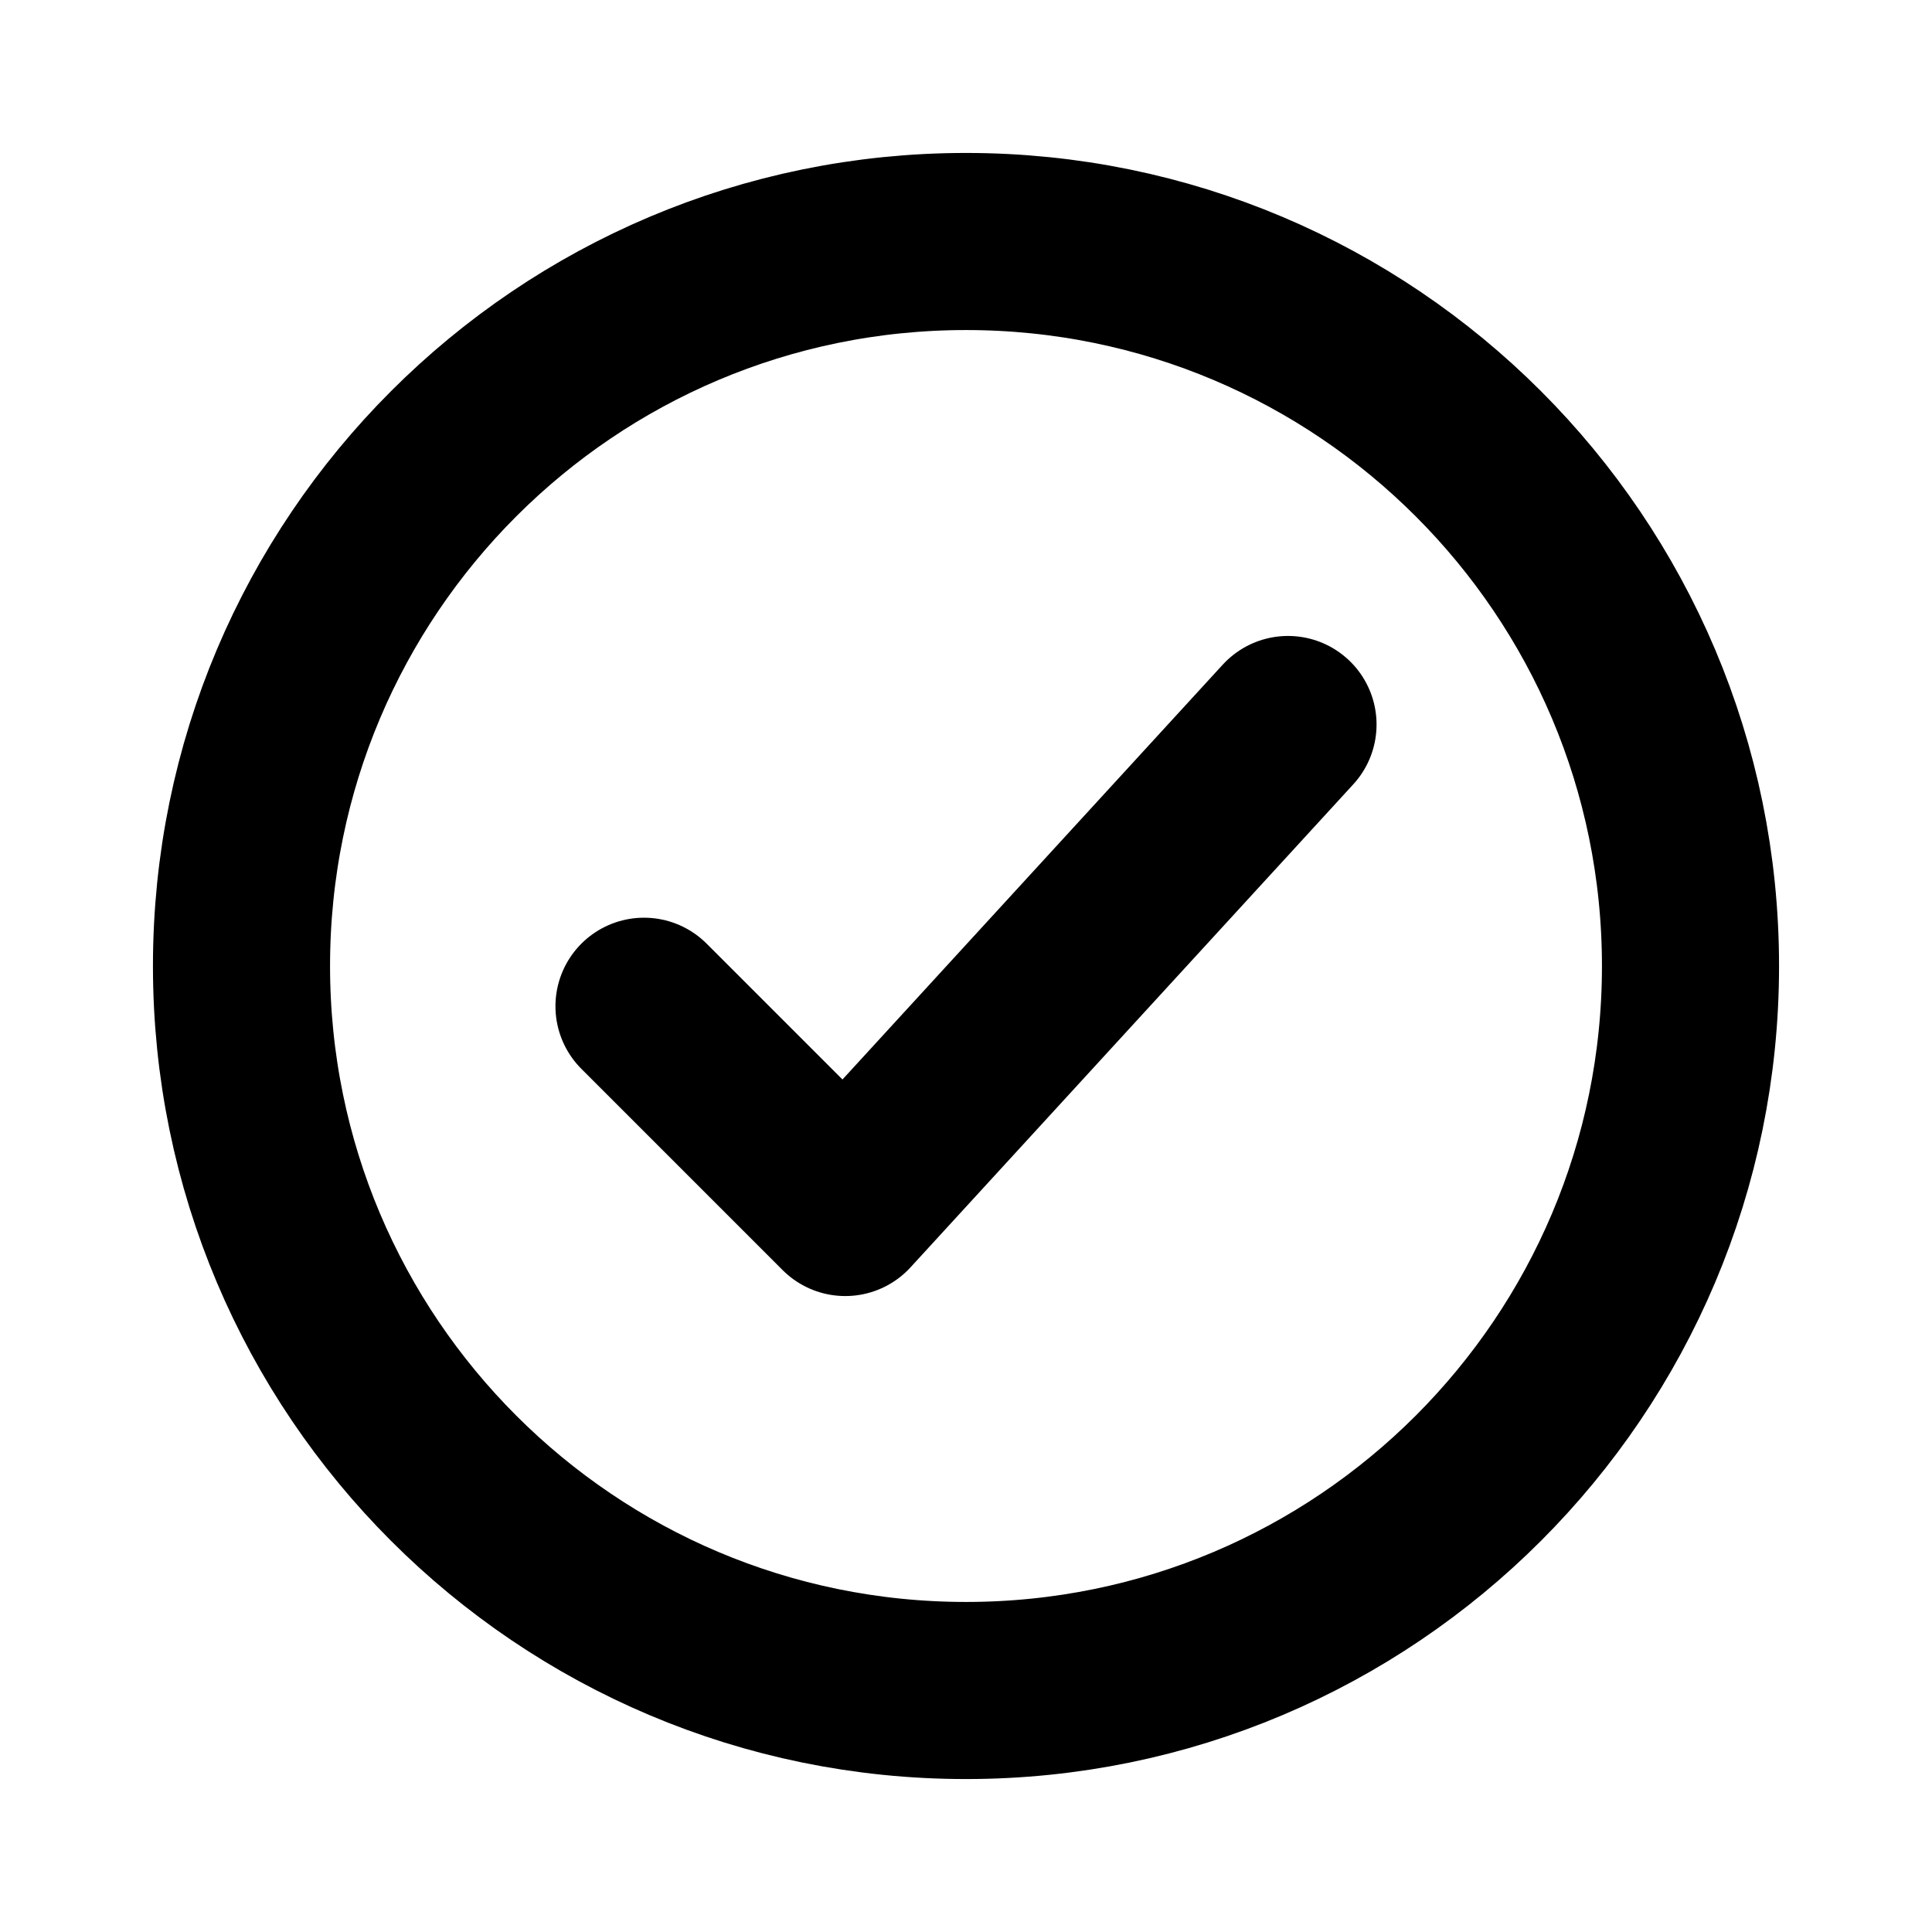
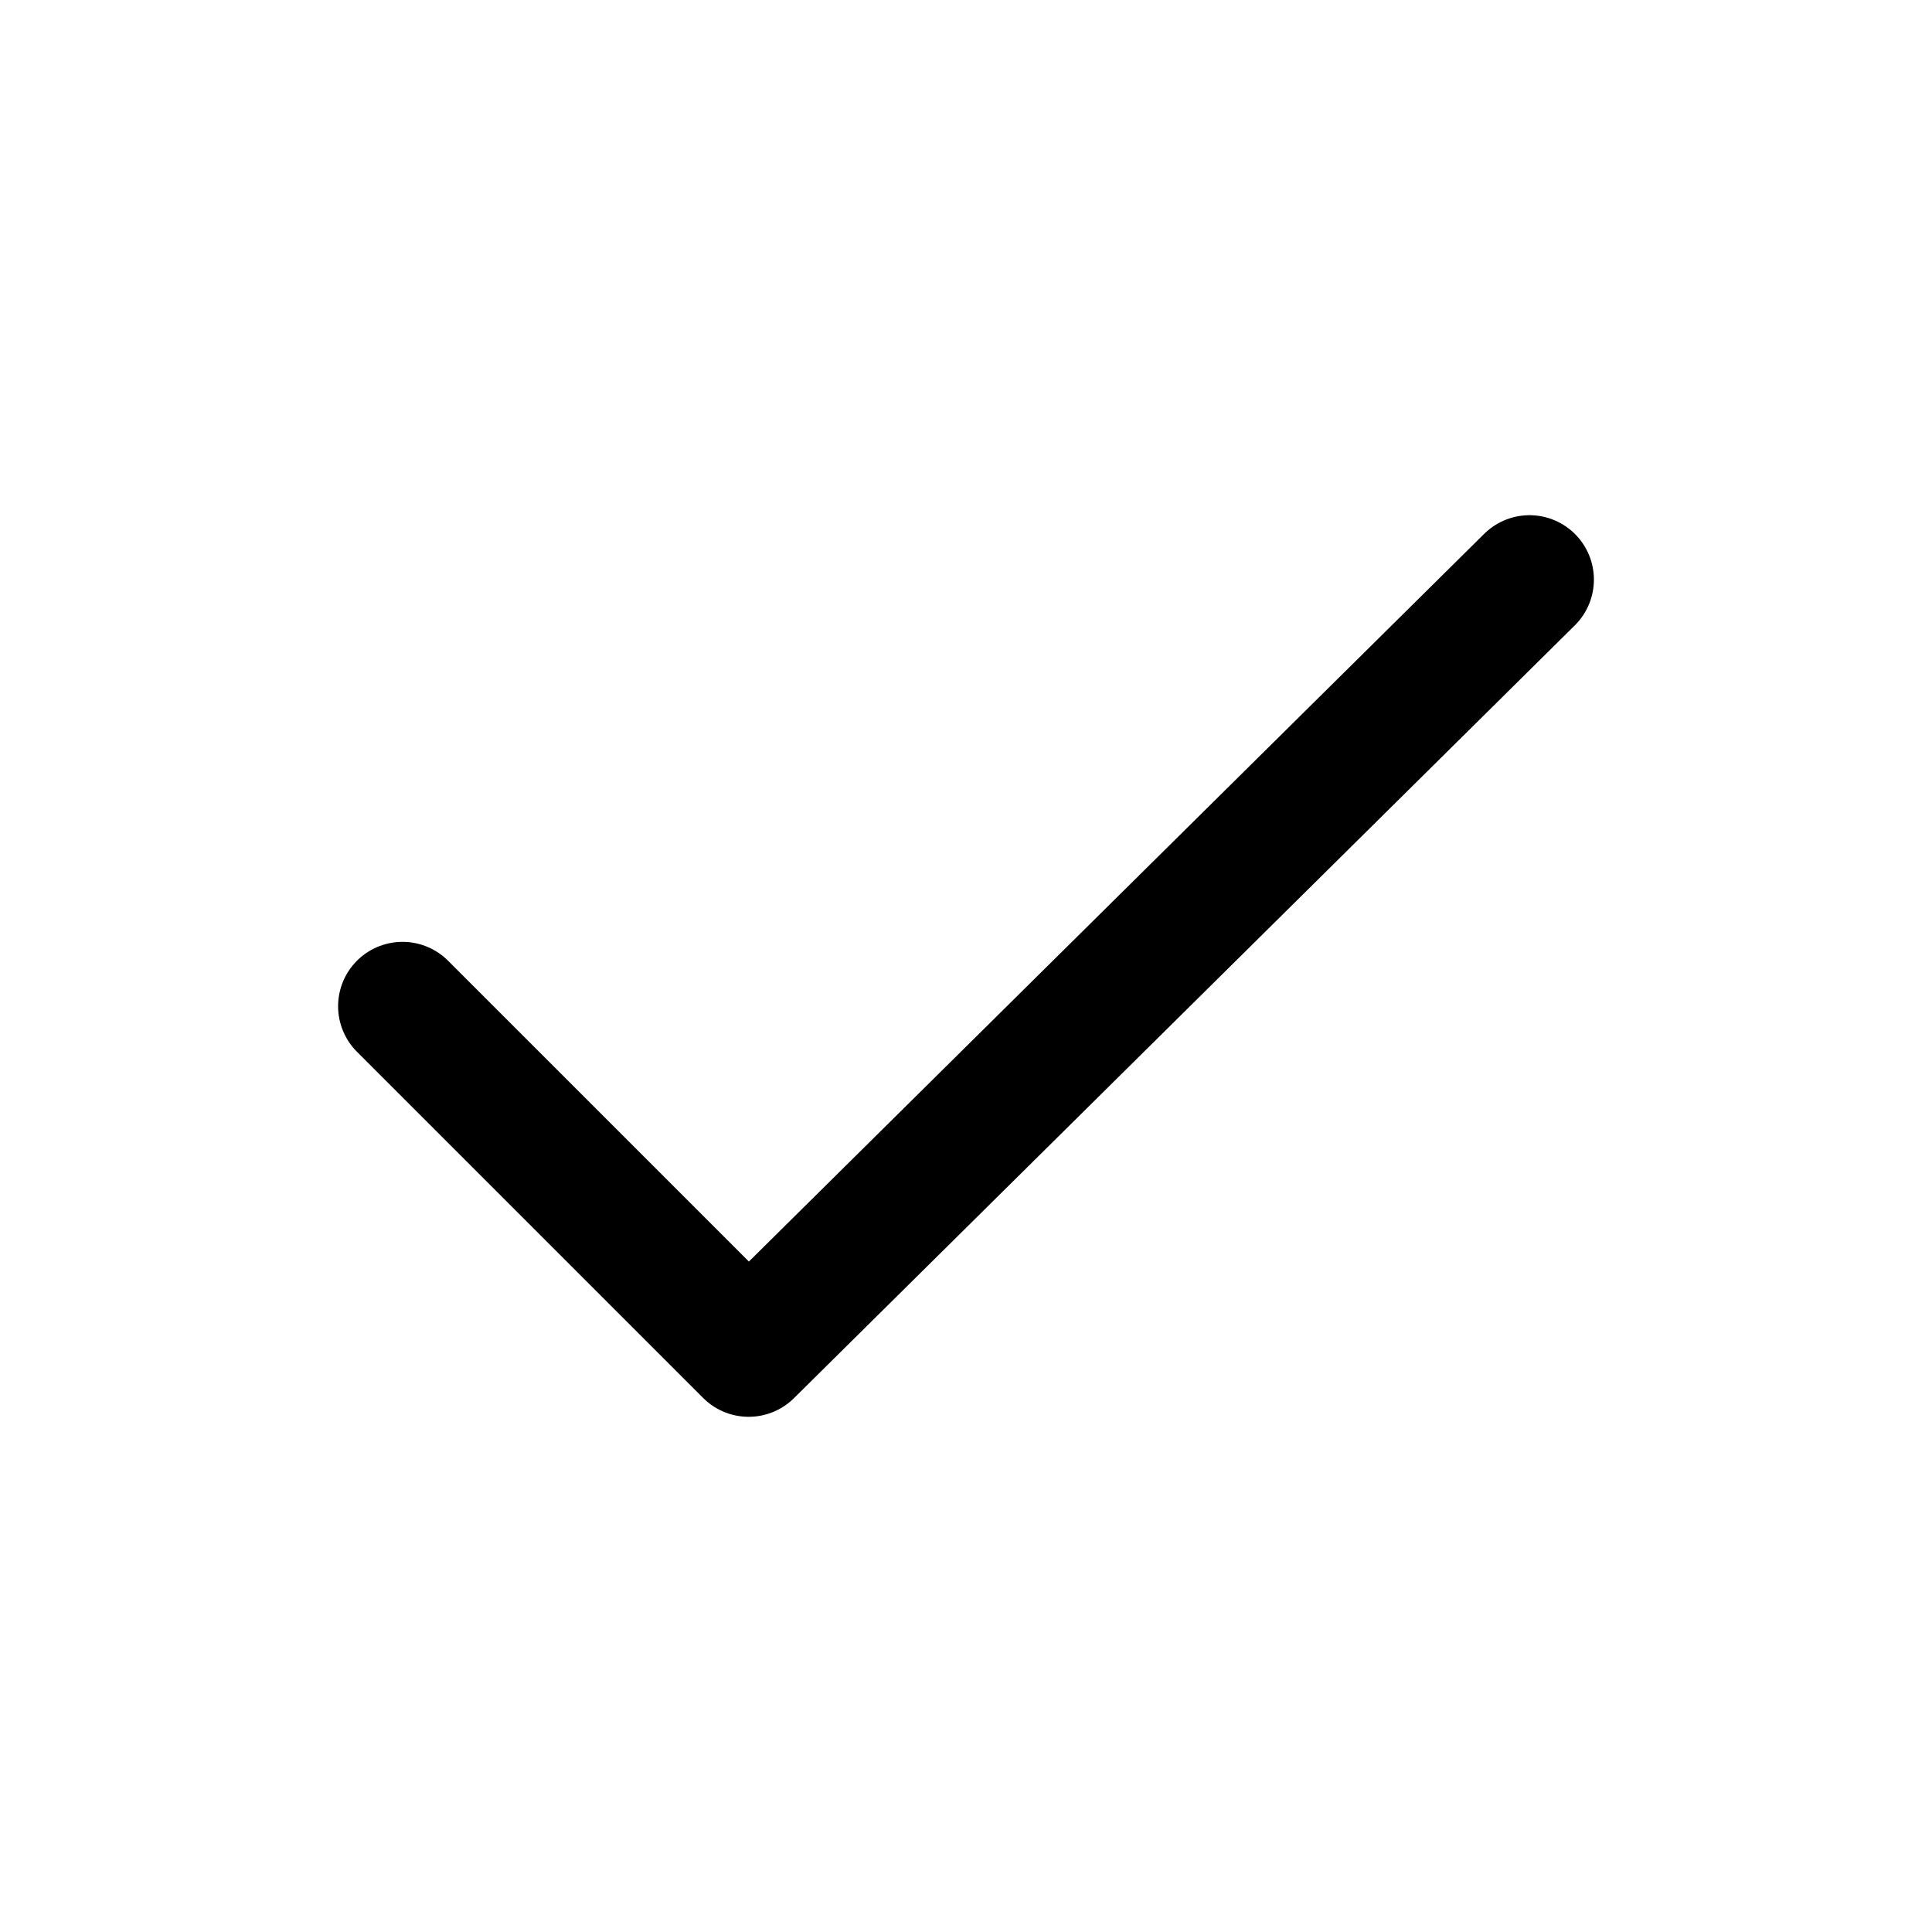
- <svg xmlns="http://www.w3.org/2000/svg" viewBox="0 0 24 24" fill="none" stroke="currentColor" stroke-width="2.2" stroke-linecap="round" stroke-linejoin="round">
-   <path d="M12.0,3.0a9.0,9.0 0 1,1 0,18.0a9.0,9.0 0 1,1 0,-18.0" />
-   <path d="M8,12.5 l2.5,2.5 L16,9" />
+ <svg xmlns="http://www.w3.org/2000/svg" viewBox="0 0 24 24" width="24" height="24" fill="none" stroke="currentColor" stroke-width="1.6" stroke-linecap="round" stroke-linejoin="round">
+   <path d="M5 12.5l4.3 4.3L19 7.2" />
</svg>
